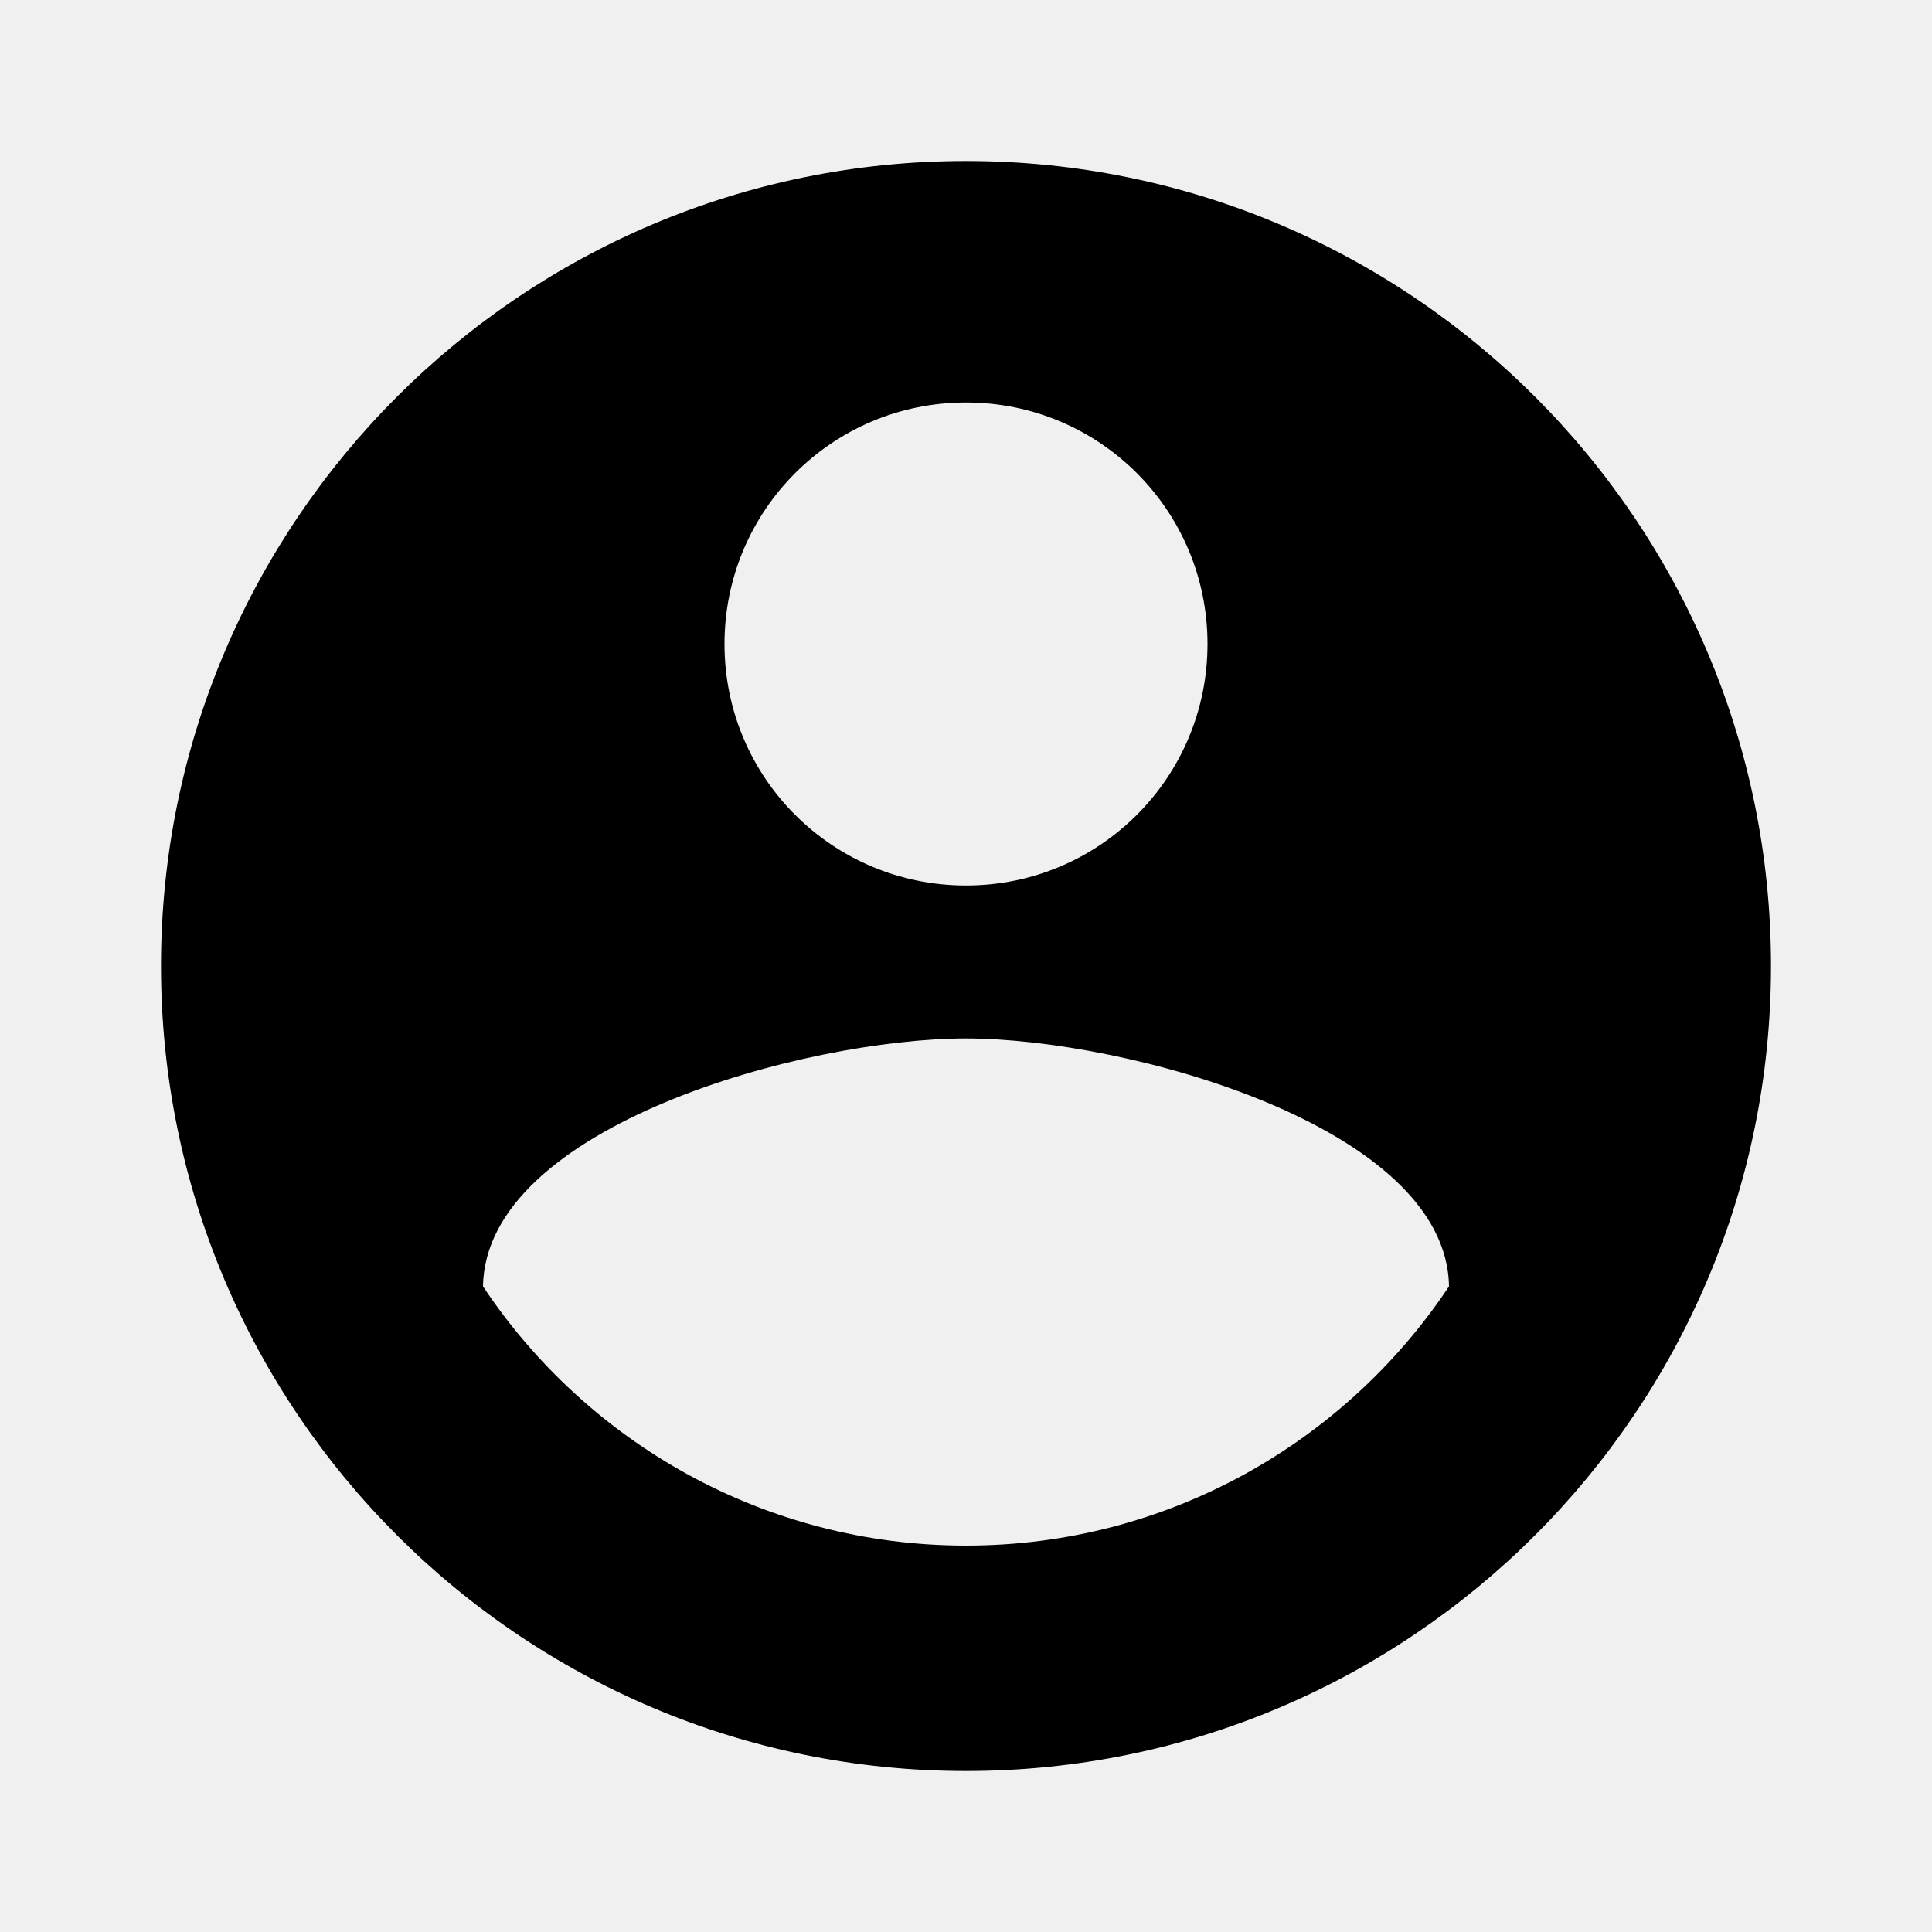
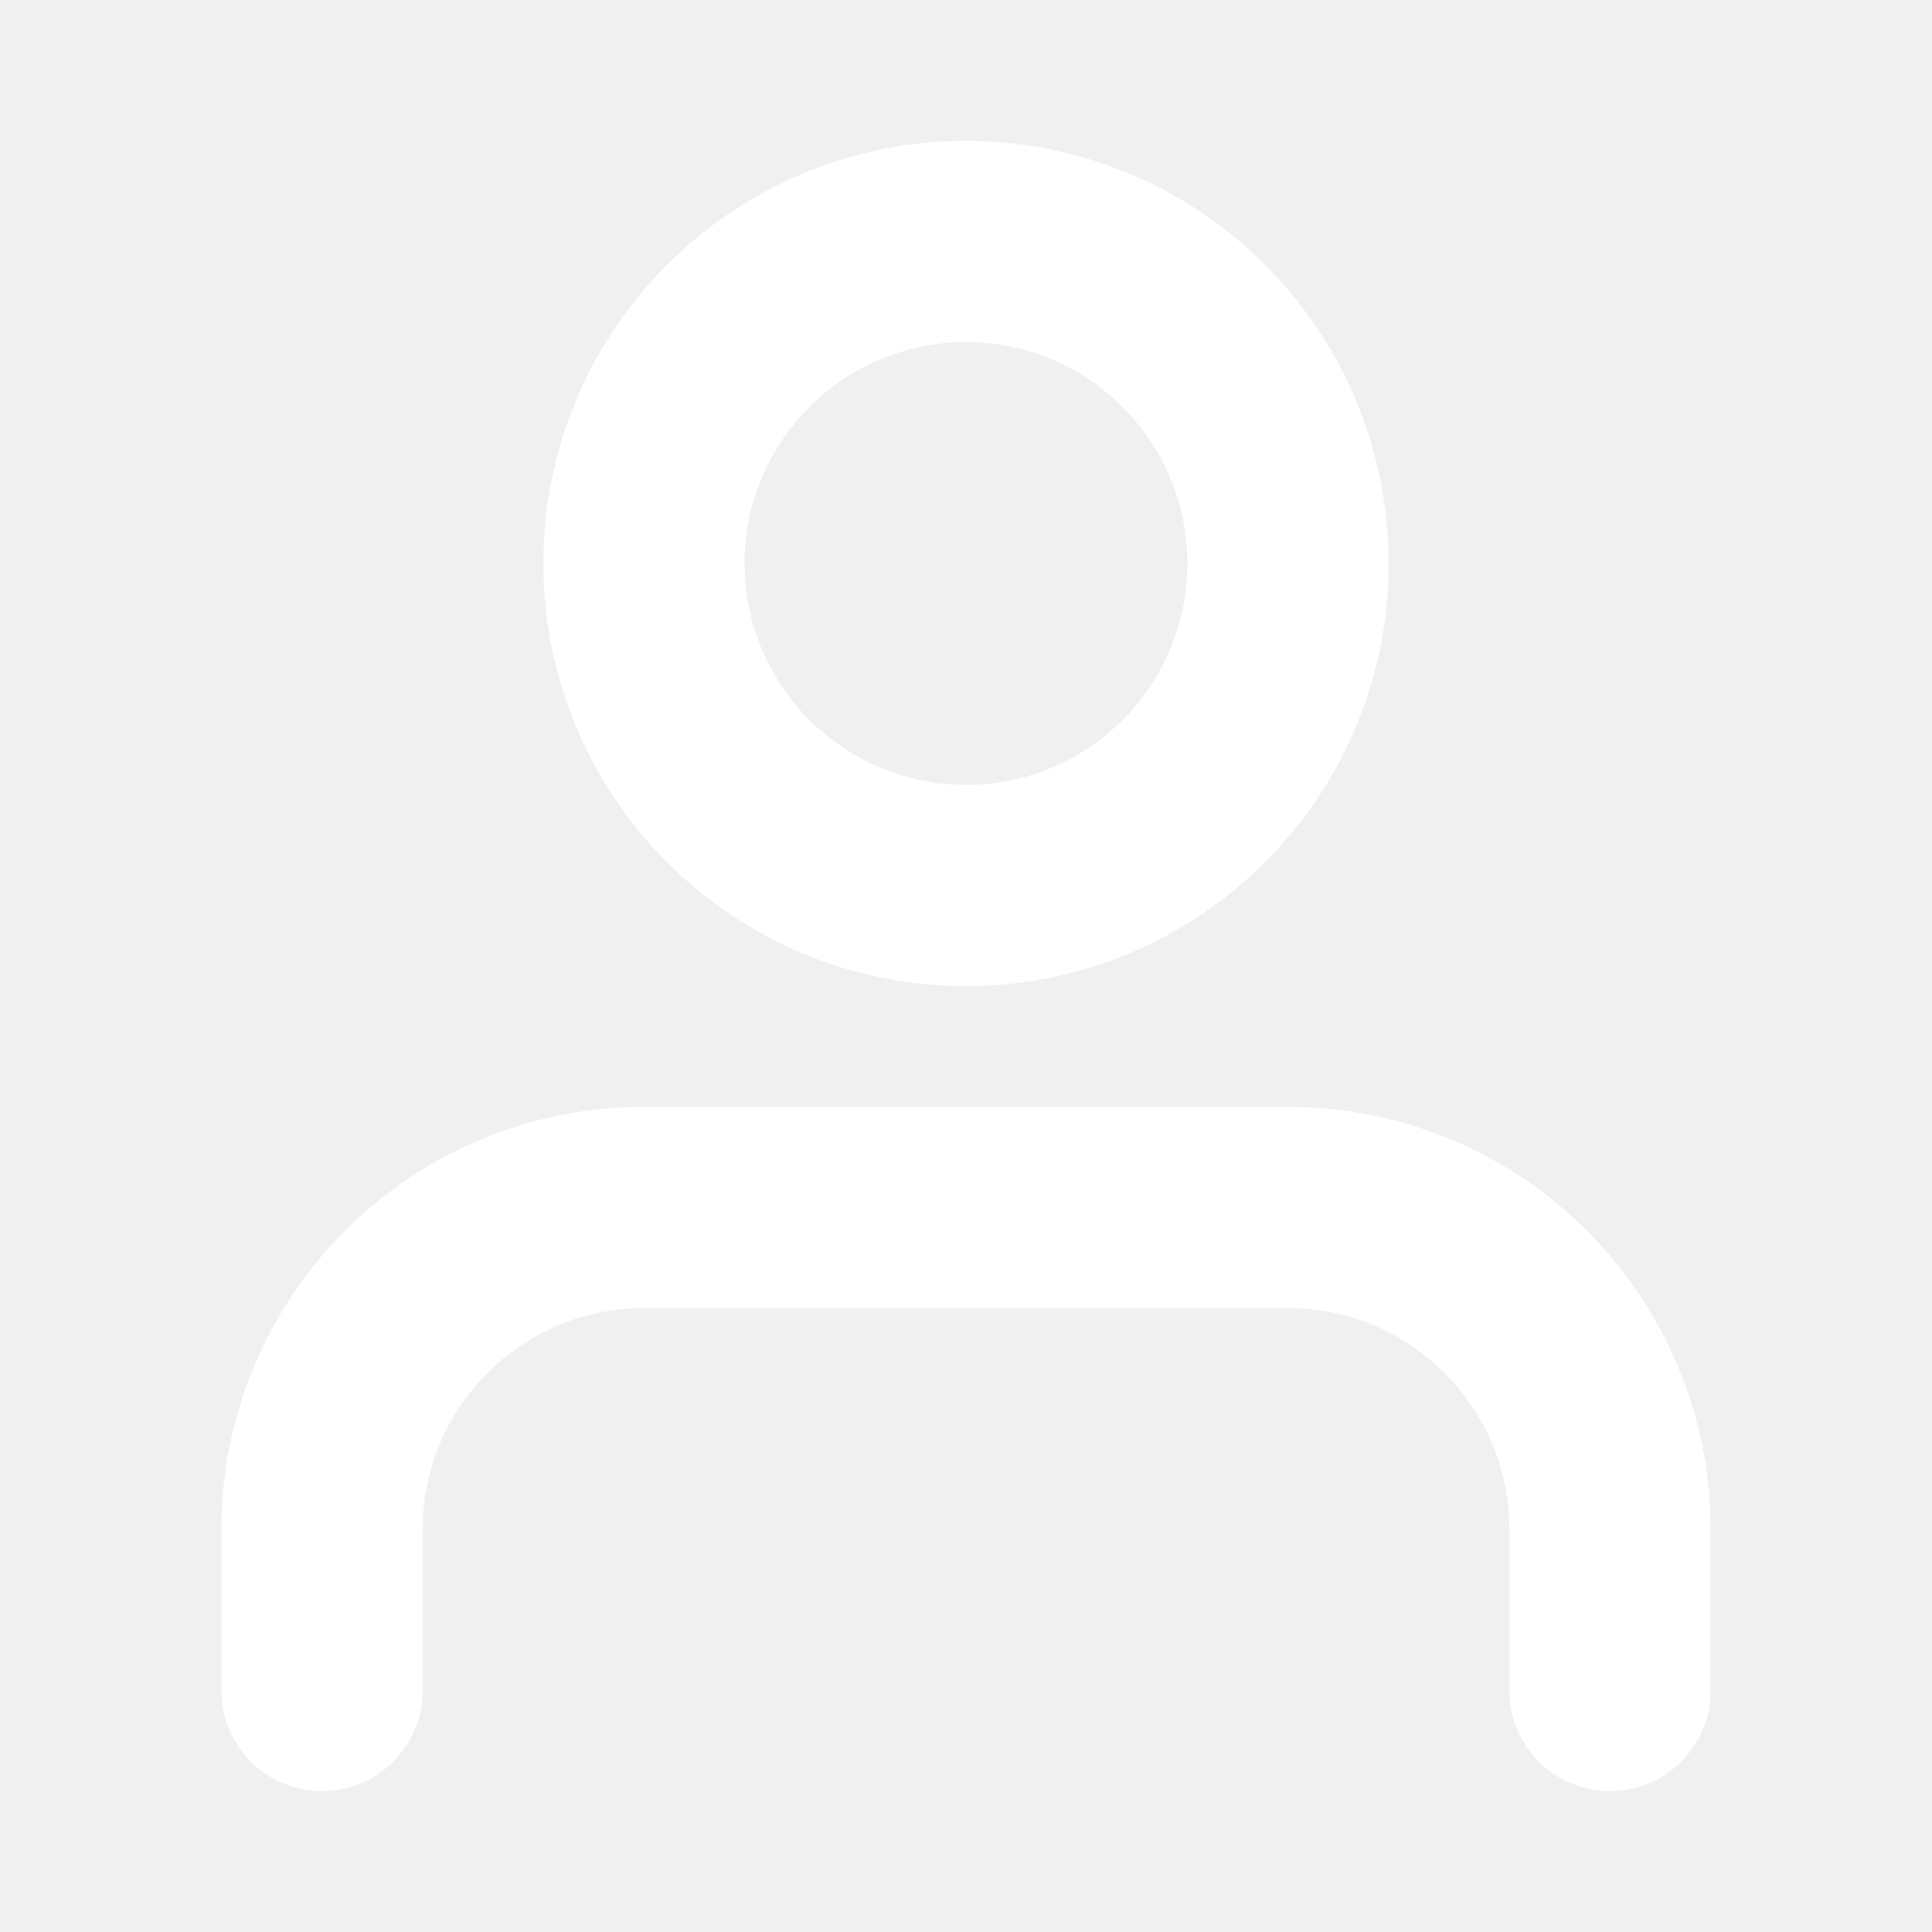
- <svg xmlns="http://www.w3.org/2000/svg" width="24" height="24" viewBox="0 0 24 24">
-   <path d="M12 2C6.48 2 2 6.48 2 12s4.48 10 10 10 10-4.48 10-10S17.52 2 12 2zm0 3c1.66 0 3 1.34 3 3s-1.34 3-3 3-3-1.34-3-3 1.34-3 3-3zm0 14.2c-2.5 0-4.71-1.28-6-3.22.03-1.99 4-3.08 6-3.08 1.99 0 5.97 1.09 6 3.08-1.29 1.94-3.5 3.22-6 3.22z" />
-   <path d="M0 0h24v24H0z" fill="none" />
+ <svg xmlns="http://www.w3.org/2000/svg" width="20" height="20" viewBox="0 0 24 24" fill="none" stroke="white" stroke-width="2.5" stroke-linecap="round" stroke-linejoin="round" class="feather feather-user">
+   <path d="M20 21v-2a4 4 0 0 0-4-4H8a4 4 0 0 0-4 4v2" />
+   <circle cx="12" cy="7" r="4" />
</svg>
